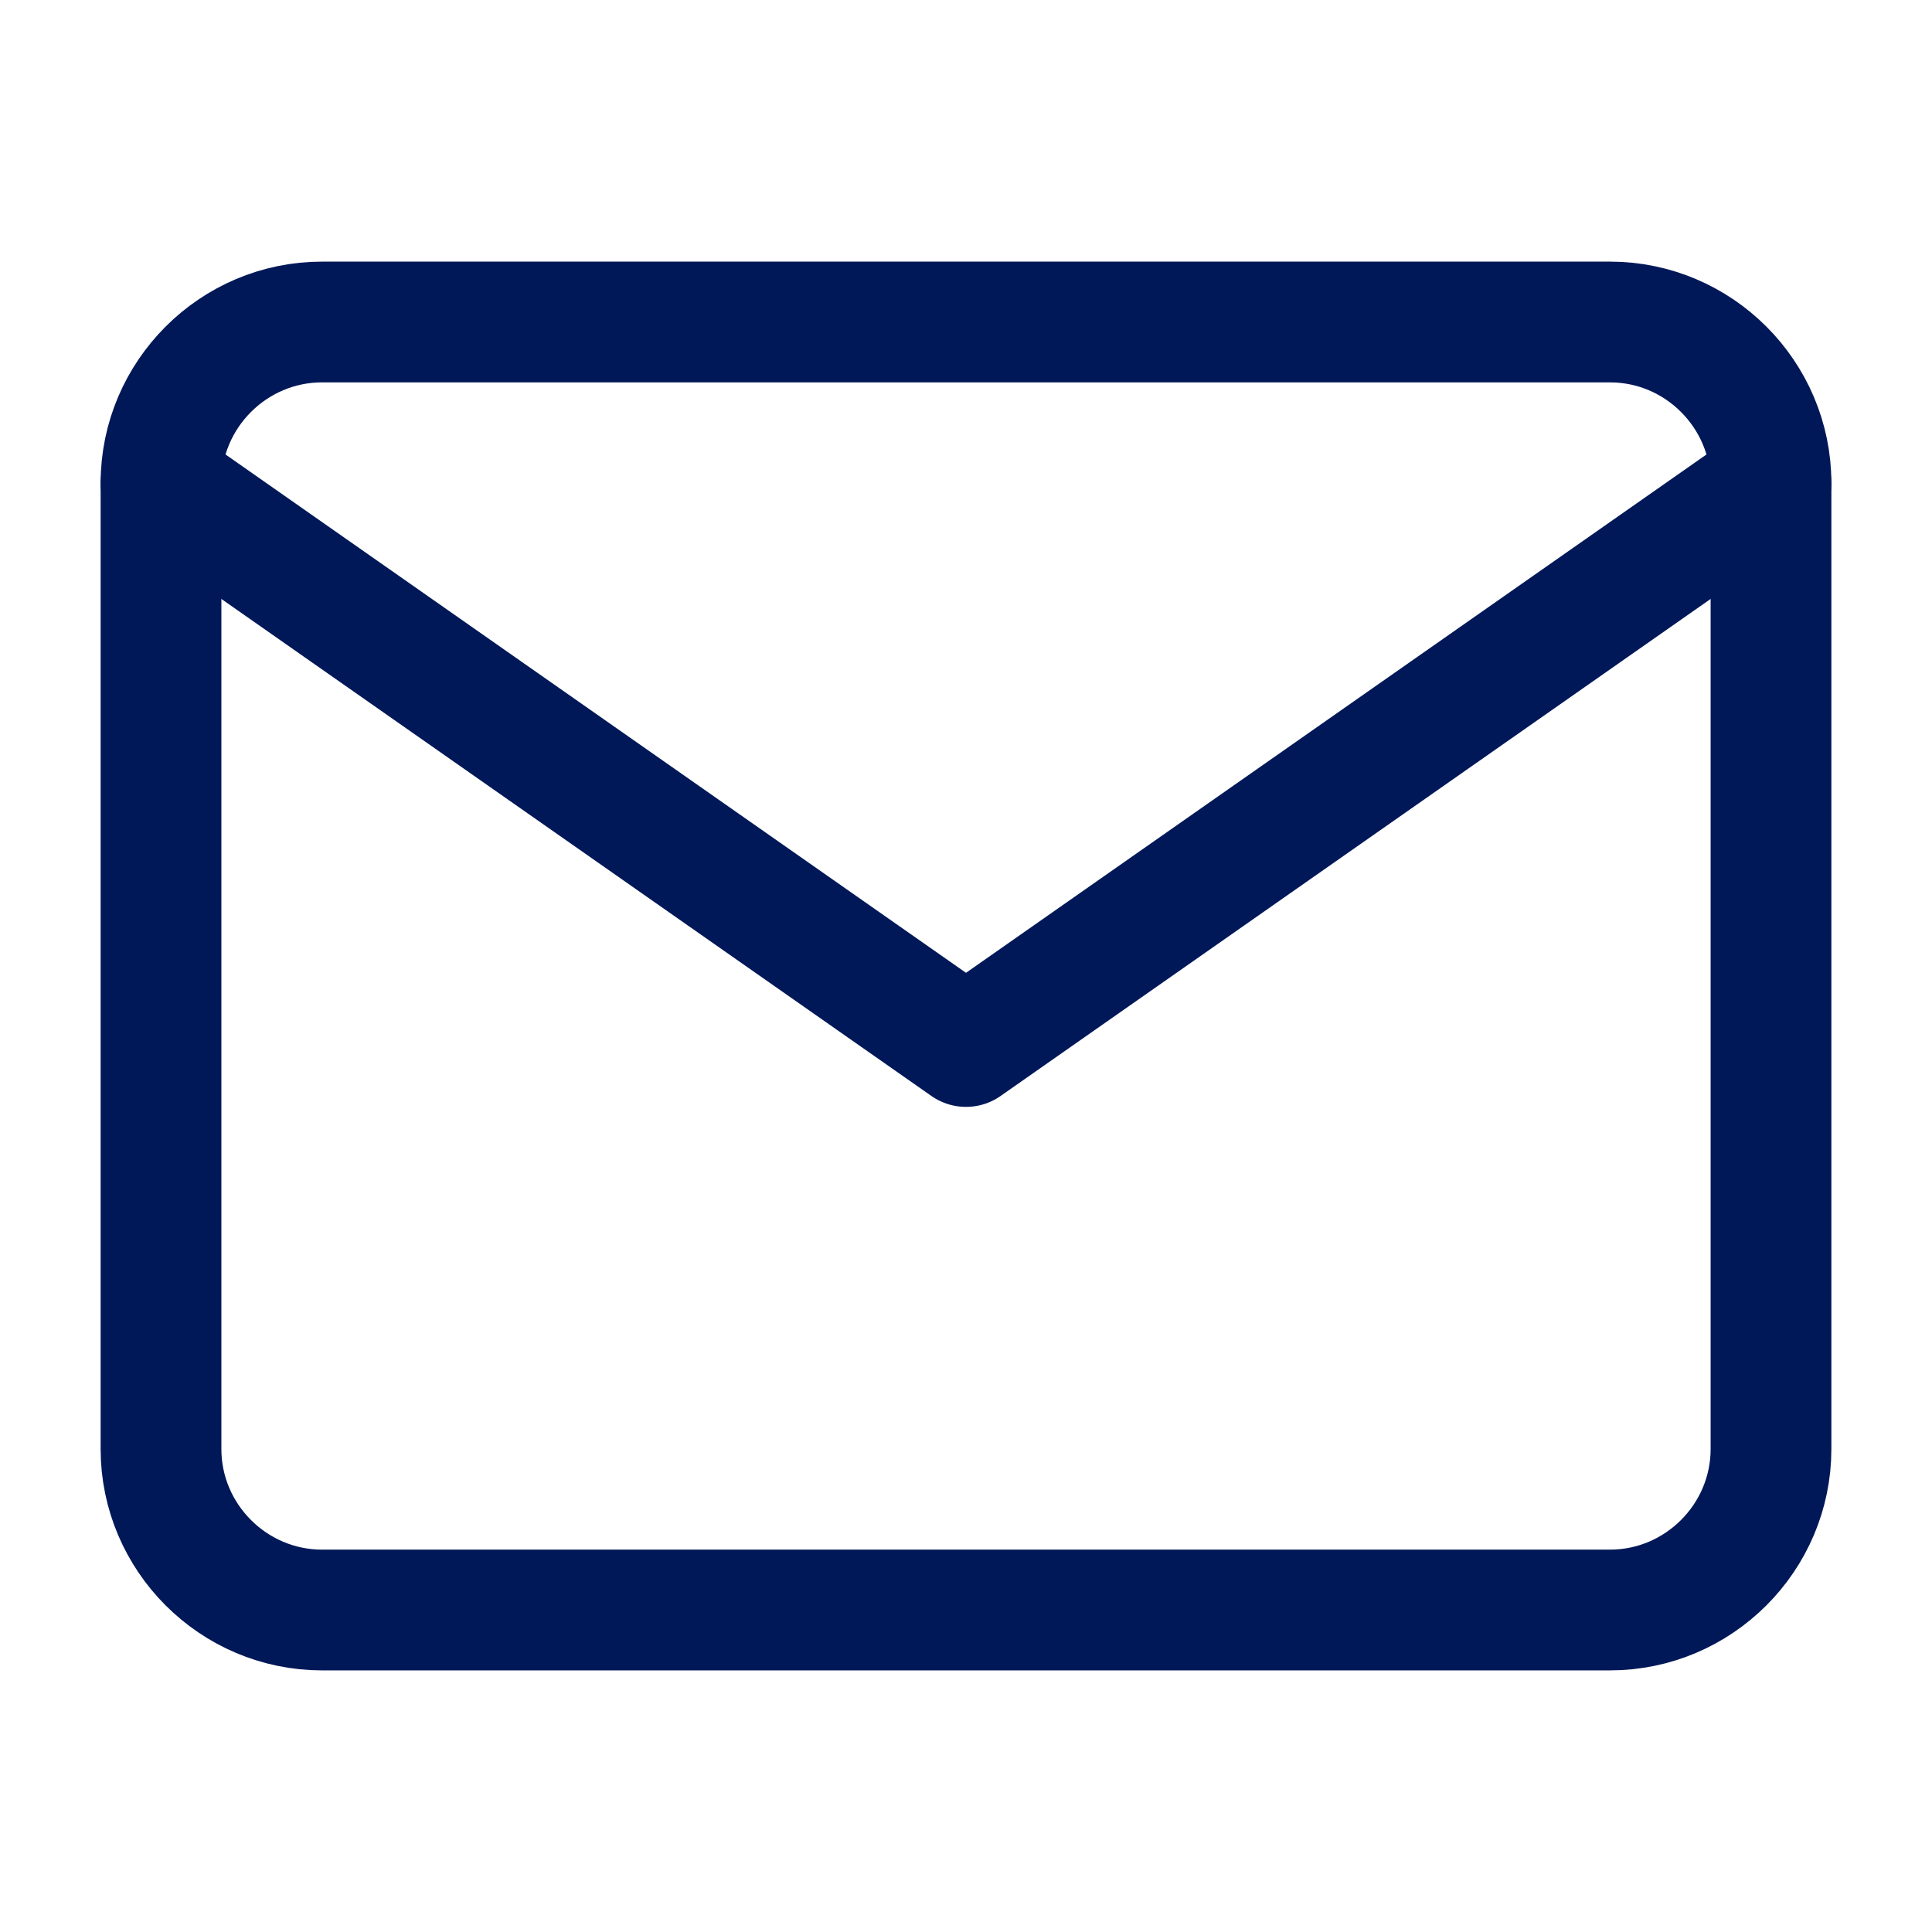
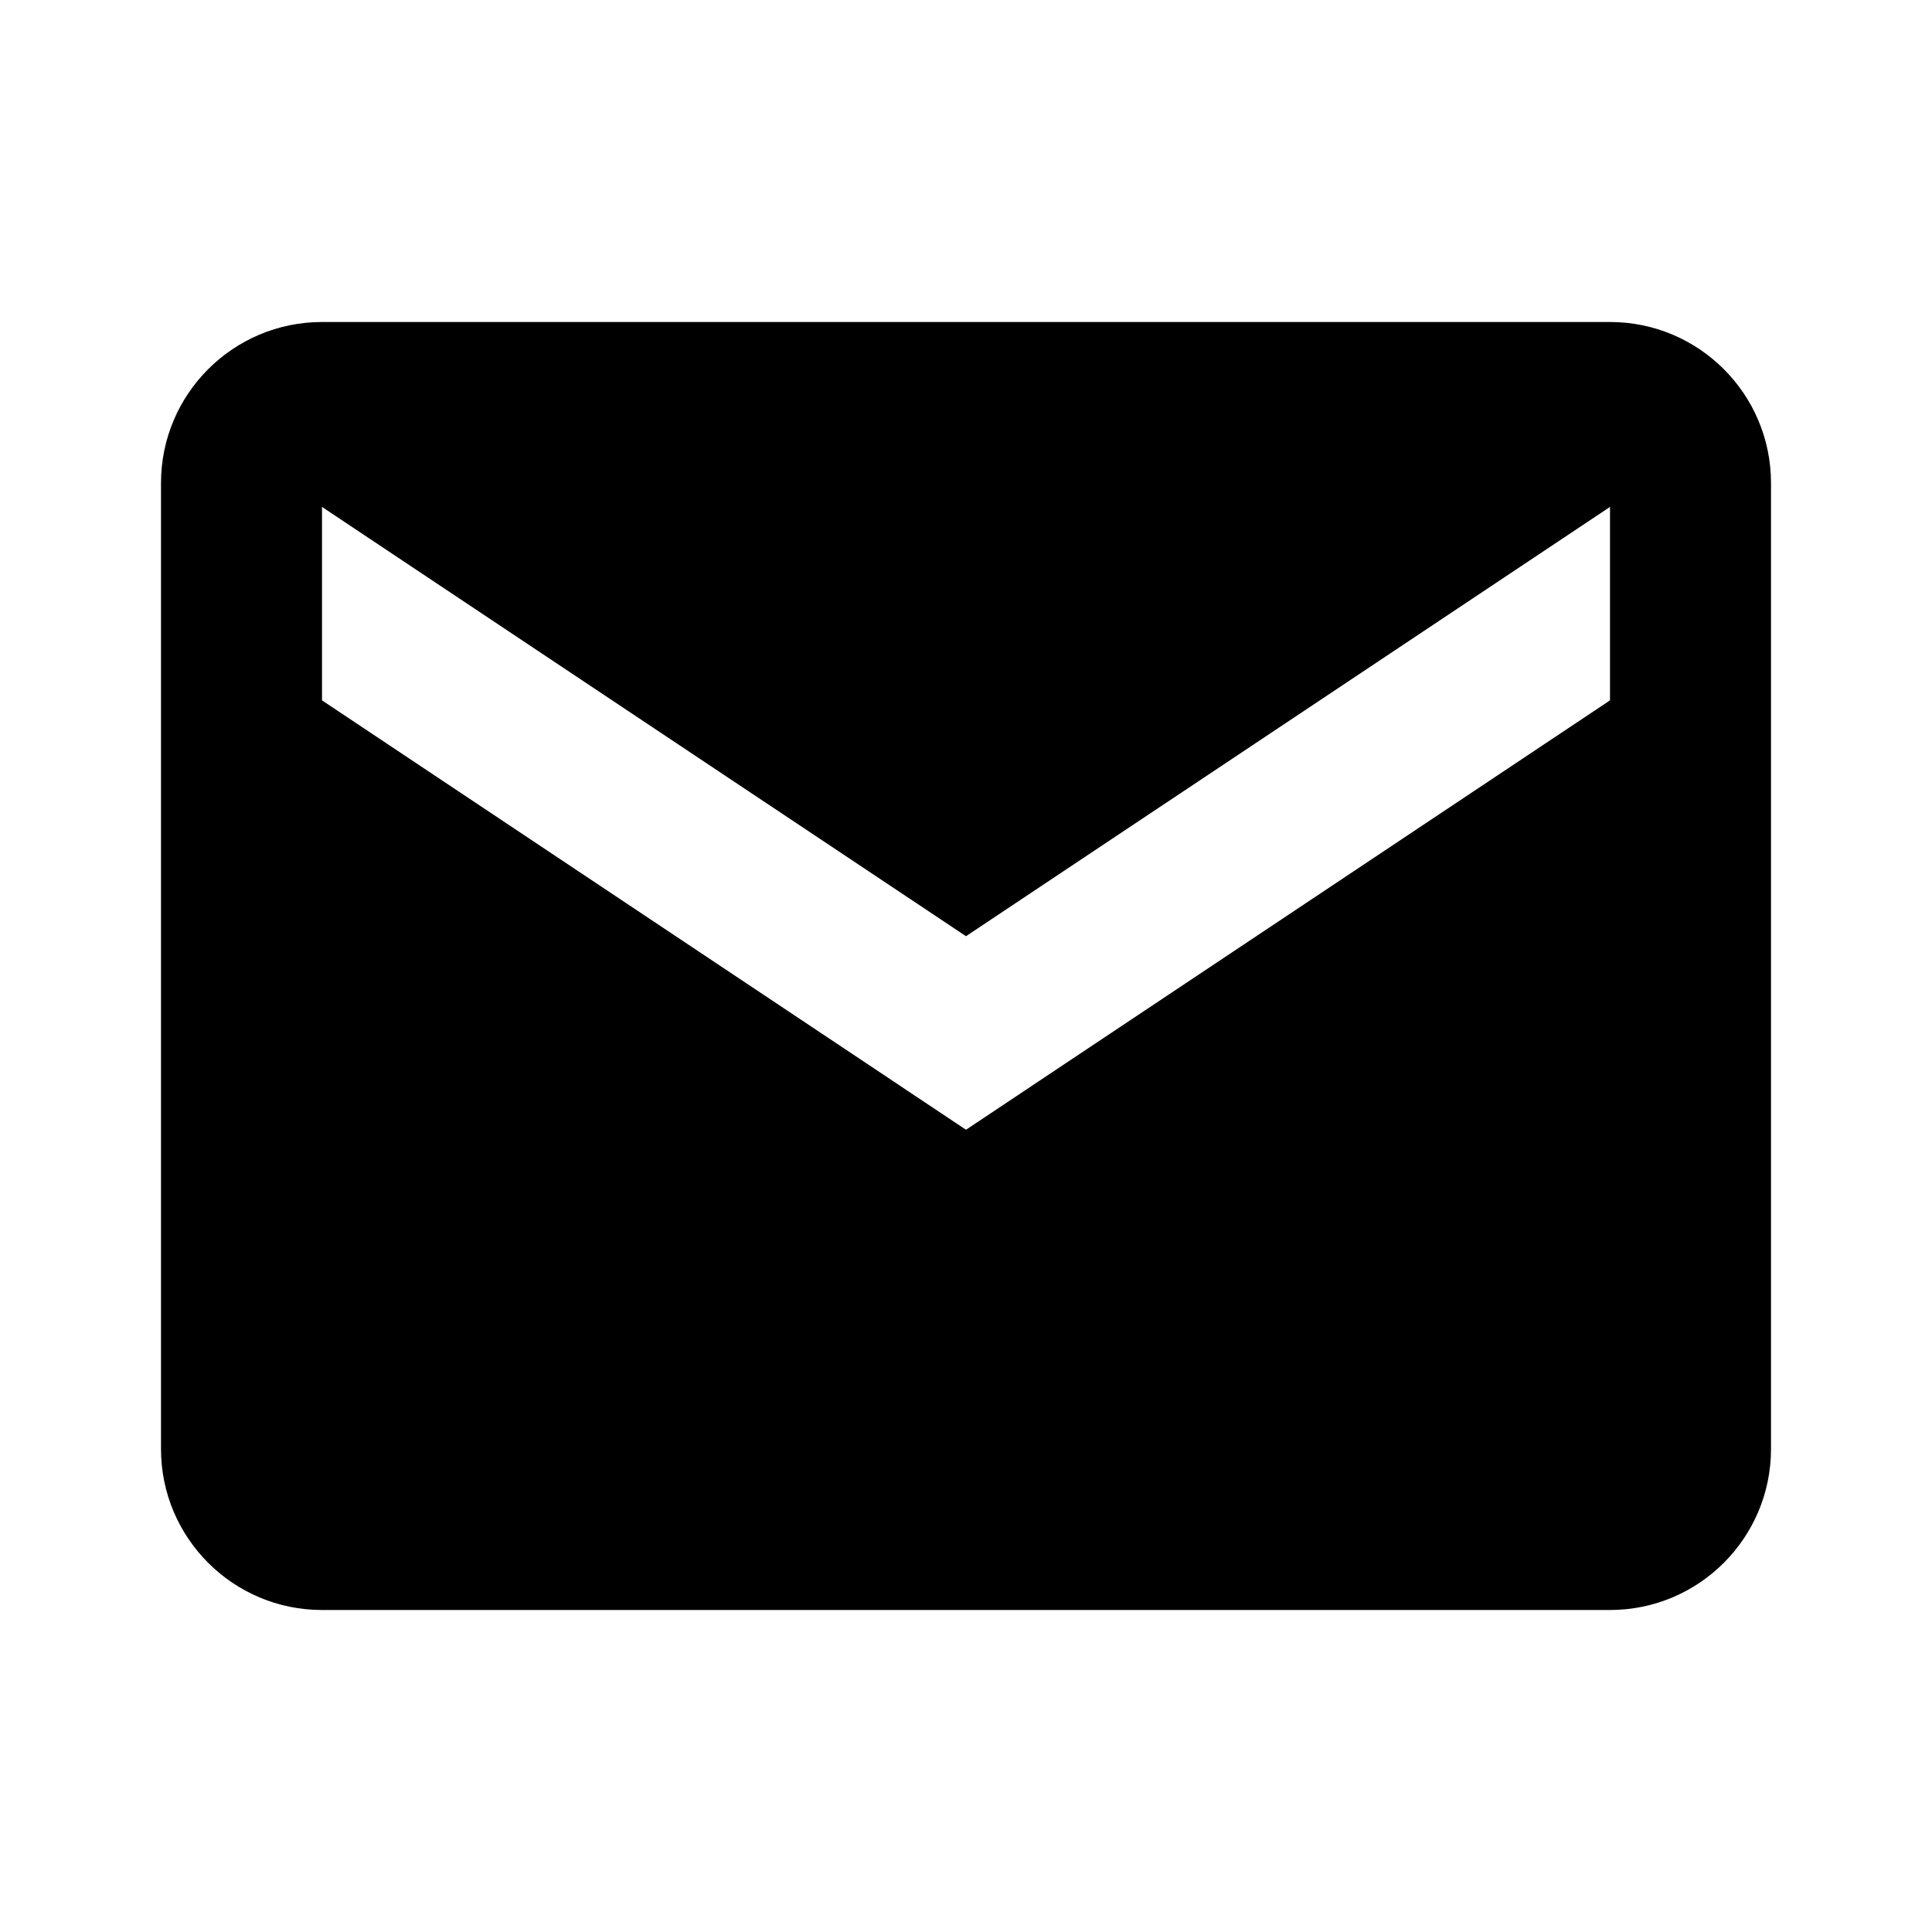
- <svg xmlns="http://www.w3.org/2000/svg" width="36" height="36" viewBox="0 0 24 24" fill="none" stroke="#001858" stroke-width="1.5" stroke-linecap="round" stroke-linejoin="round" class="feather feather-mail">
-   <path d="M4 4h16c1.1 0 2 .9 2 2v12c0 1.1-.9 2-2 2H4c-1.1 0-2-.9-2-2V6c0-1.1.9-2 2-2z" />
-   <polyline points="22,6 12,13 2,6" />
+ <svg xmlns="http://www.w3.org/2000/svg" width="24" height="24" viewBox="0 0 24 24">
+   <path d="M20,4H4C2.896,4,2,4.896,2,6v12c0,1.104,0.896,2,2,2h16c1.104,0,2-0.896,2-2V6C22,4.896,21.104,4,20,4z M20,8.7l-8,5.334 L4,8.7V6.297l8,5.333l8-5.333V8.7z" />
</svg>
